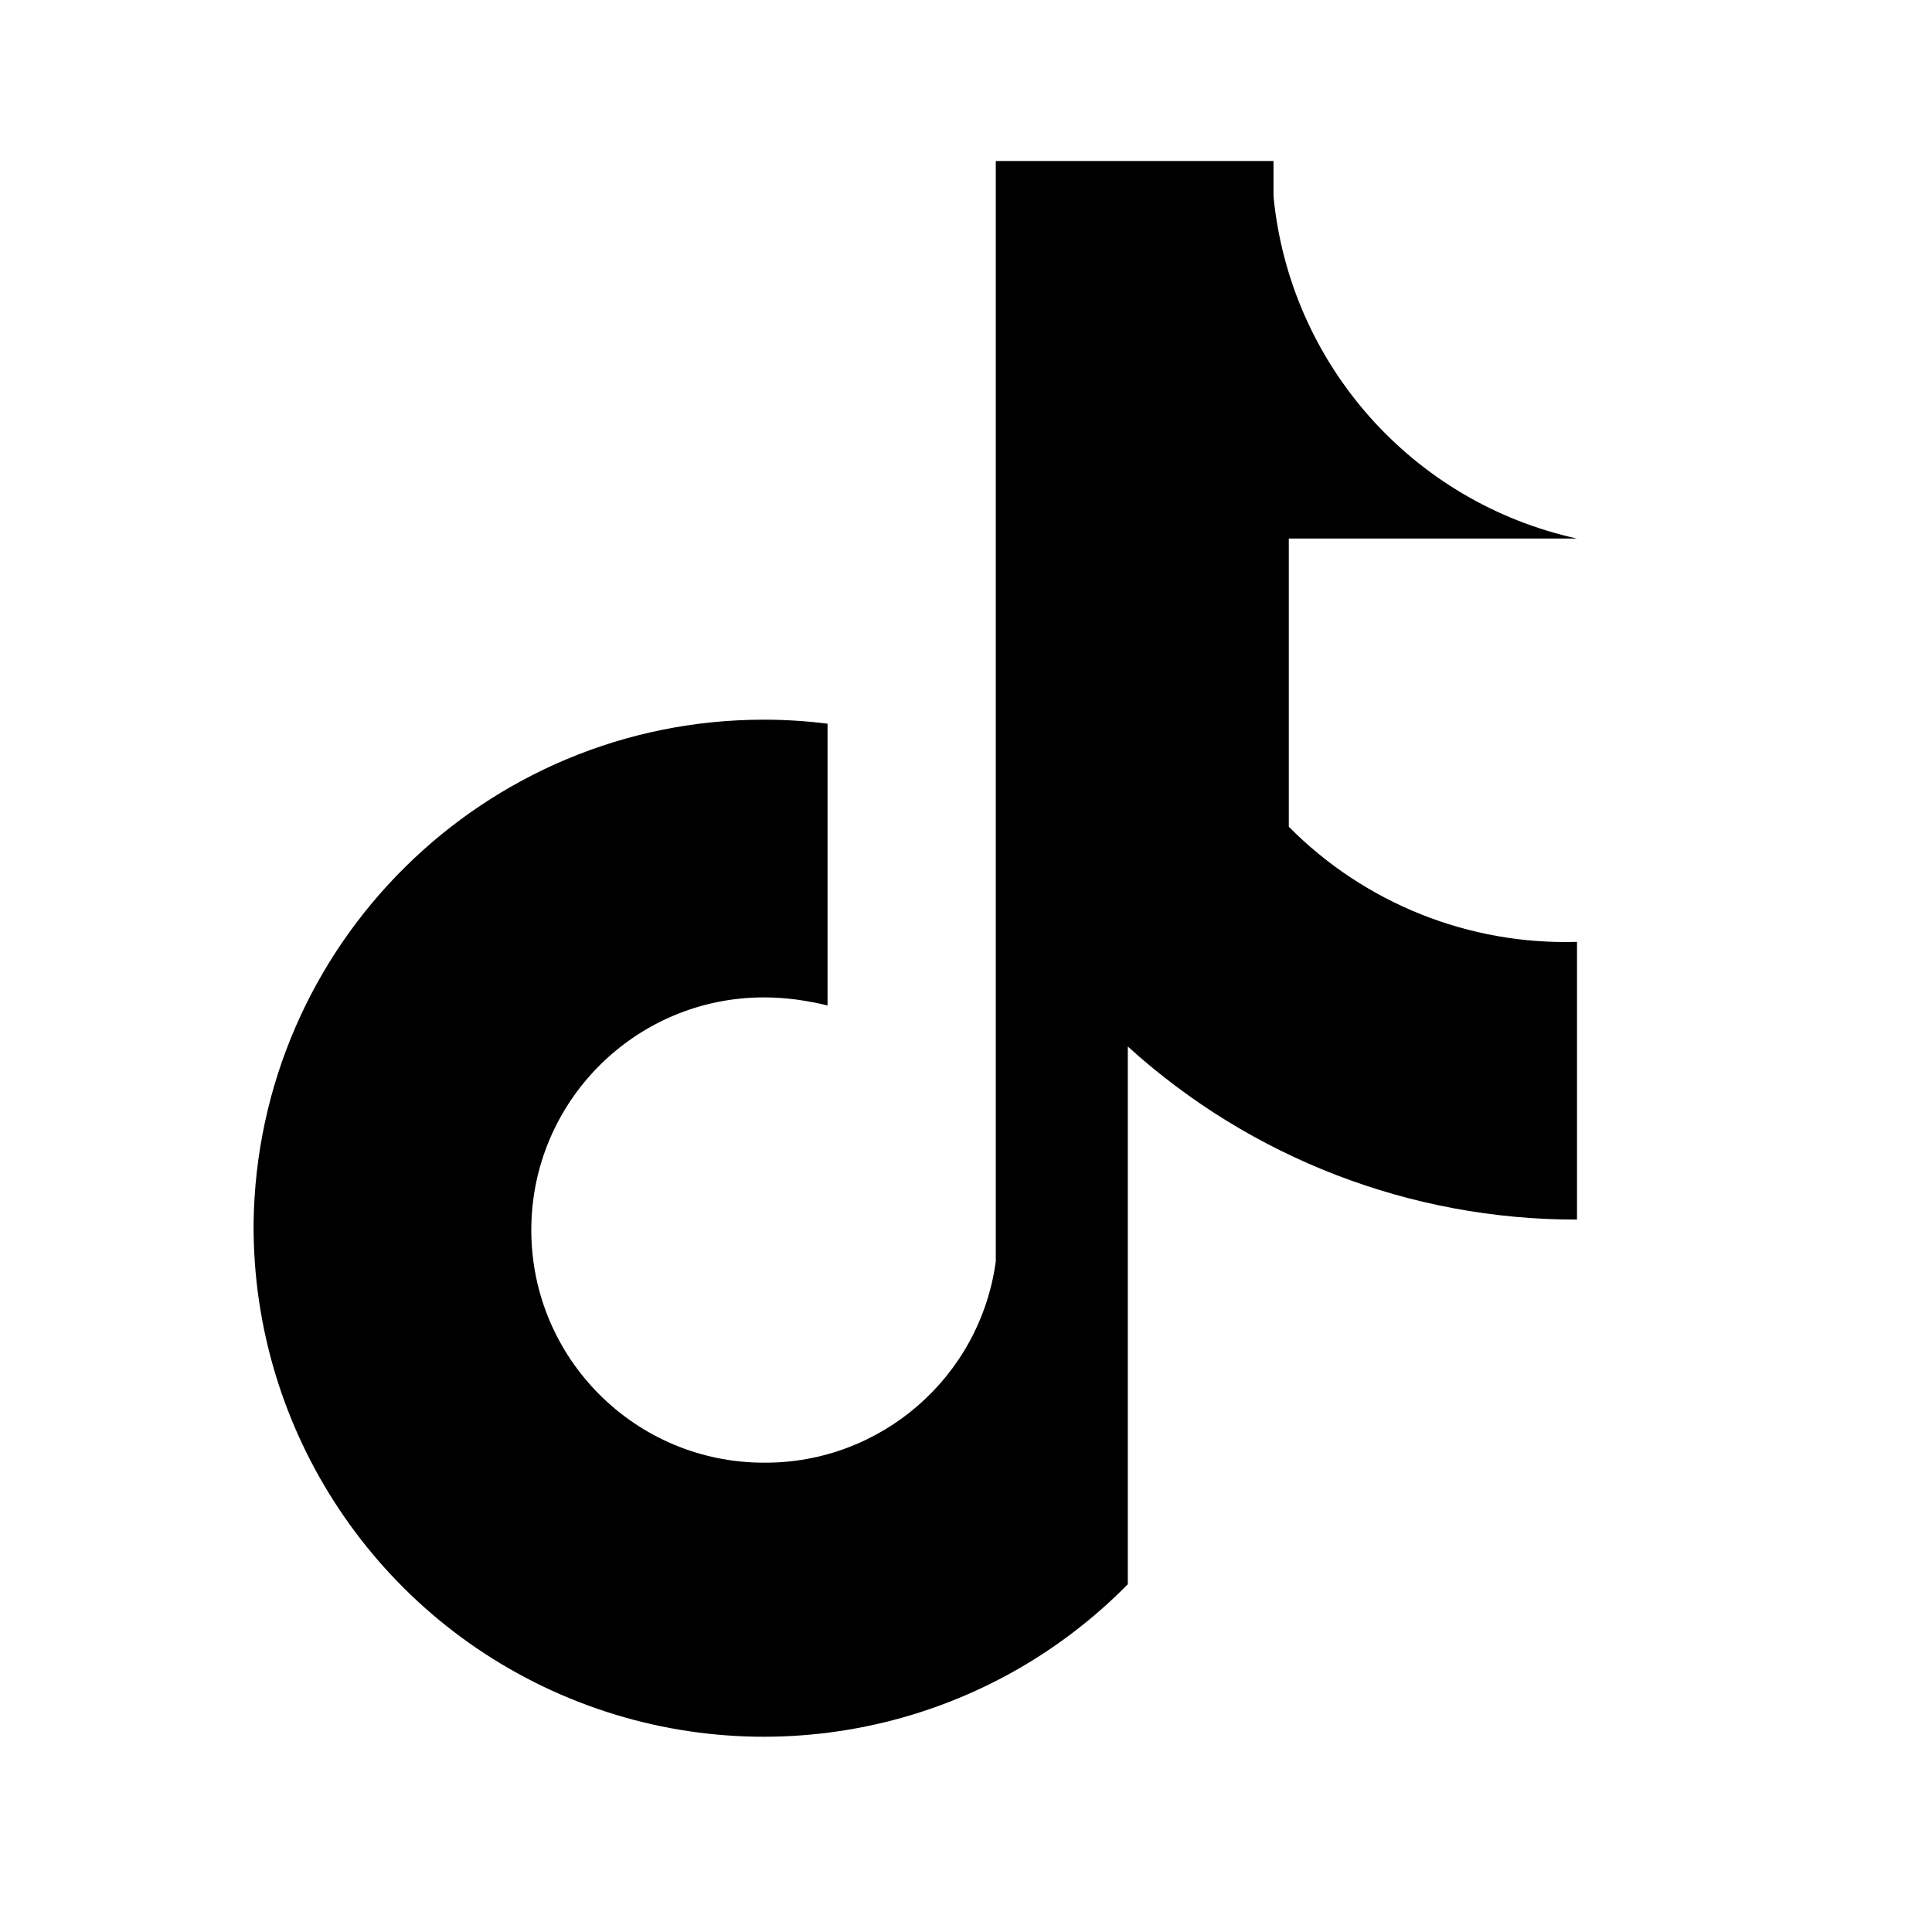
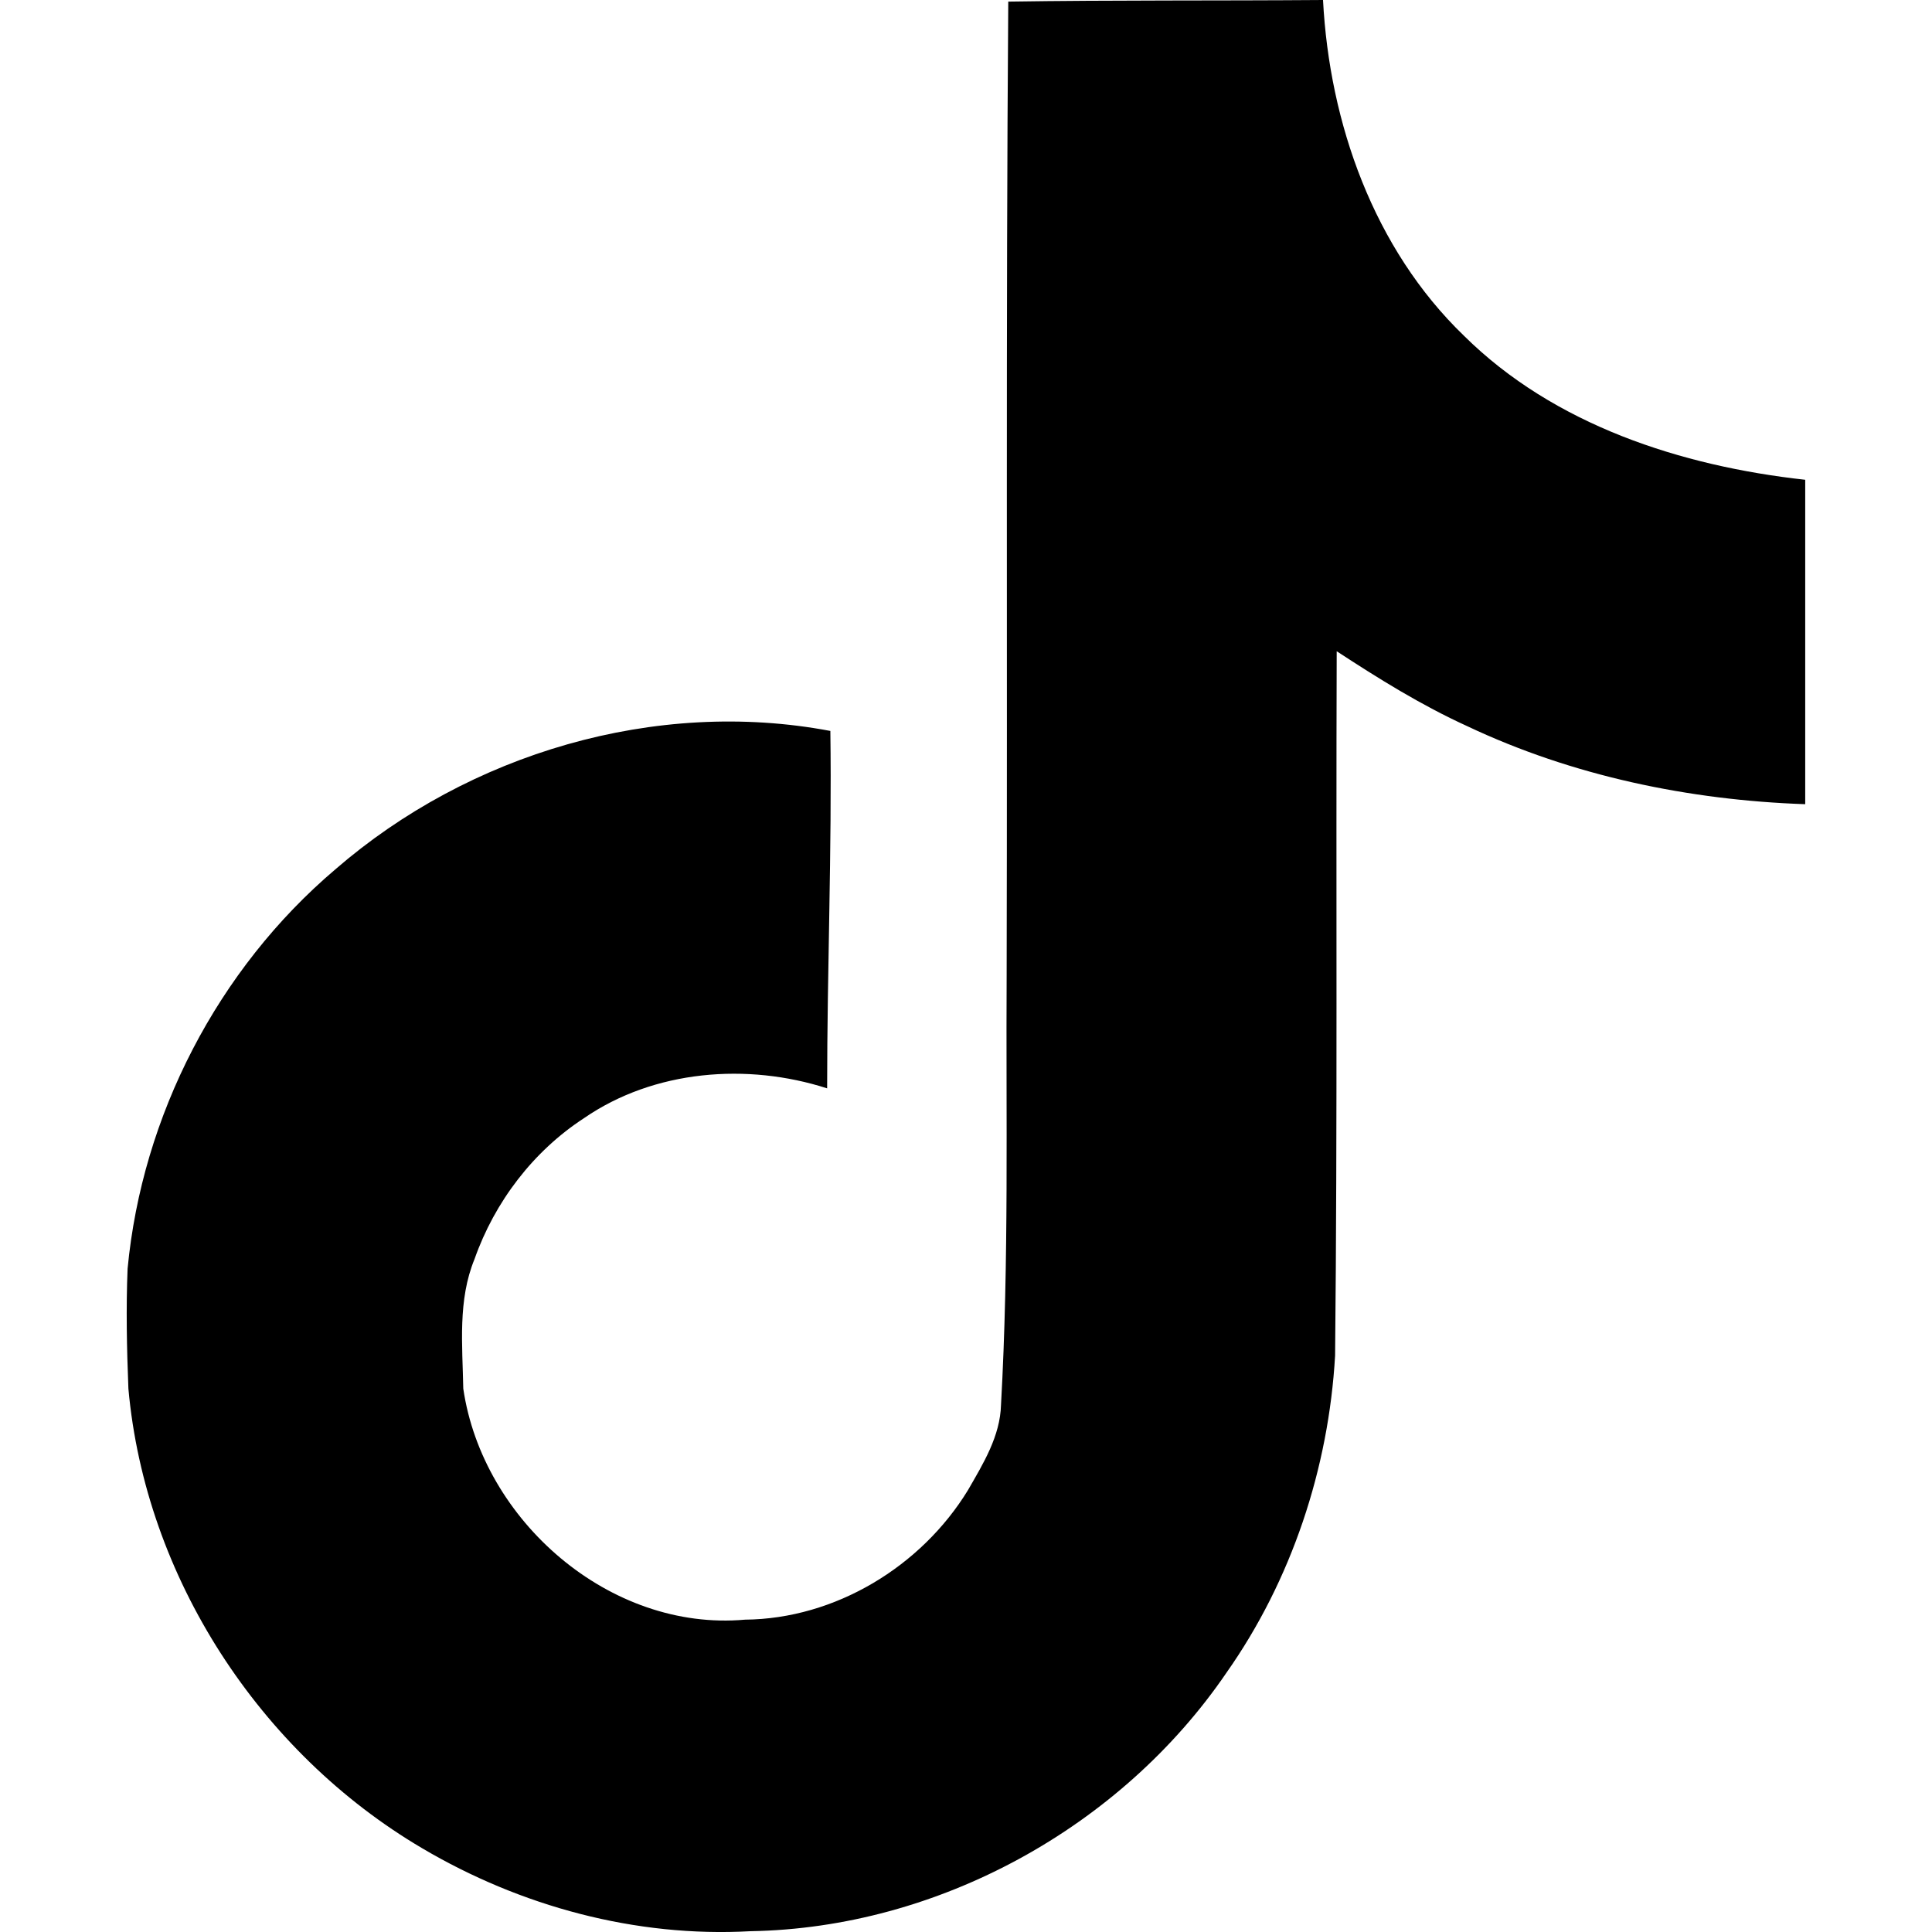
- <svg xmlns="http://www.w3.org/2000/svg" viewBox="0 0 24 24" fill="currentColor">
-   <path d="M19.59 6.69a4.83 4.83 0 01-3.77-4.25V2h-3.45v13.67a2.89 2.89 0 01-2.88 2.5 2.89 2.89 0 01-2.89-2.89 2.89 2.89 0 012.89-2.89c.28 0 .54.04.79.1v-3.5a6.37 6.37 0 00-.79-.05A6.34 6.34 0 003.15 15.2a6.34 6.34 0 0010.86 4.48V13a8.28 8.28 0 005.58 2.15V11.7a4.83 4.83 0 01-3.58-1.43V6.69h3.58z" />
+ <svg xmlns="http://www.w3.org/2000/svg" role="img" viewBox="0 0 24 24">
+   <path d="M12.525.02c1.31-.02 2.61-.01 3.91-.02.08 1.53.63 3.09 1.75 4.17 1.12 1.11 2.7 1.62 4.24 1.79v4.03c-1.44-.05-2.89-.35-4.2-.97-.57-.26-1.1-.59-1.62-.93-.01 2.92.01 5.84-.02 8.75-.08 1.4-.54 2.79-1.35 3.94-1.31 1.92-3.58 3.17-5.91 3.21-1.43.08-2.86-.31-4.08-1.03-2.02-1.19-3.44-3.37-3.65-5.71-.02-.5-.03-1-.01-1.49.18-1.9 1.12-3.72 2.58-4.96 1.66-1.44 3.98-2.13 6.15-1.72.02 1.48-.04 2.96-.04 4.44-.99-.32-2.15-.23-3.02.37-.63.41-1.11 1.04-1.36 1.75-.21.51-.15 1.07-.14 1.61.24 1.64 1.82 3.02 3.5 2.87 1.12-.01 2.19-.66 2.77-1.61.19-.33.4-.67.41-1.06.1-1.79.06-3.57.07-5.36.01-4.03-.01-8.05.02-12.07z" />
</svg>
